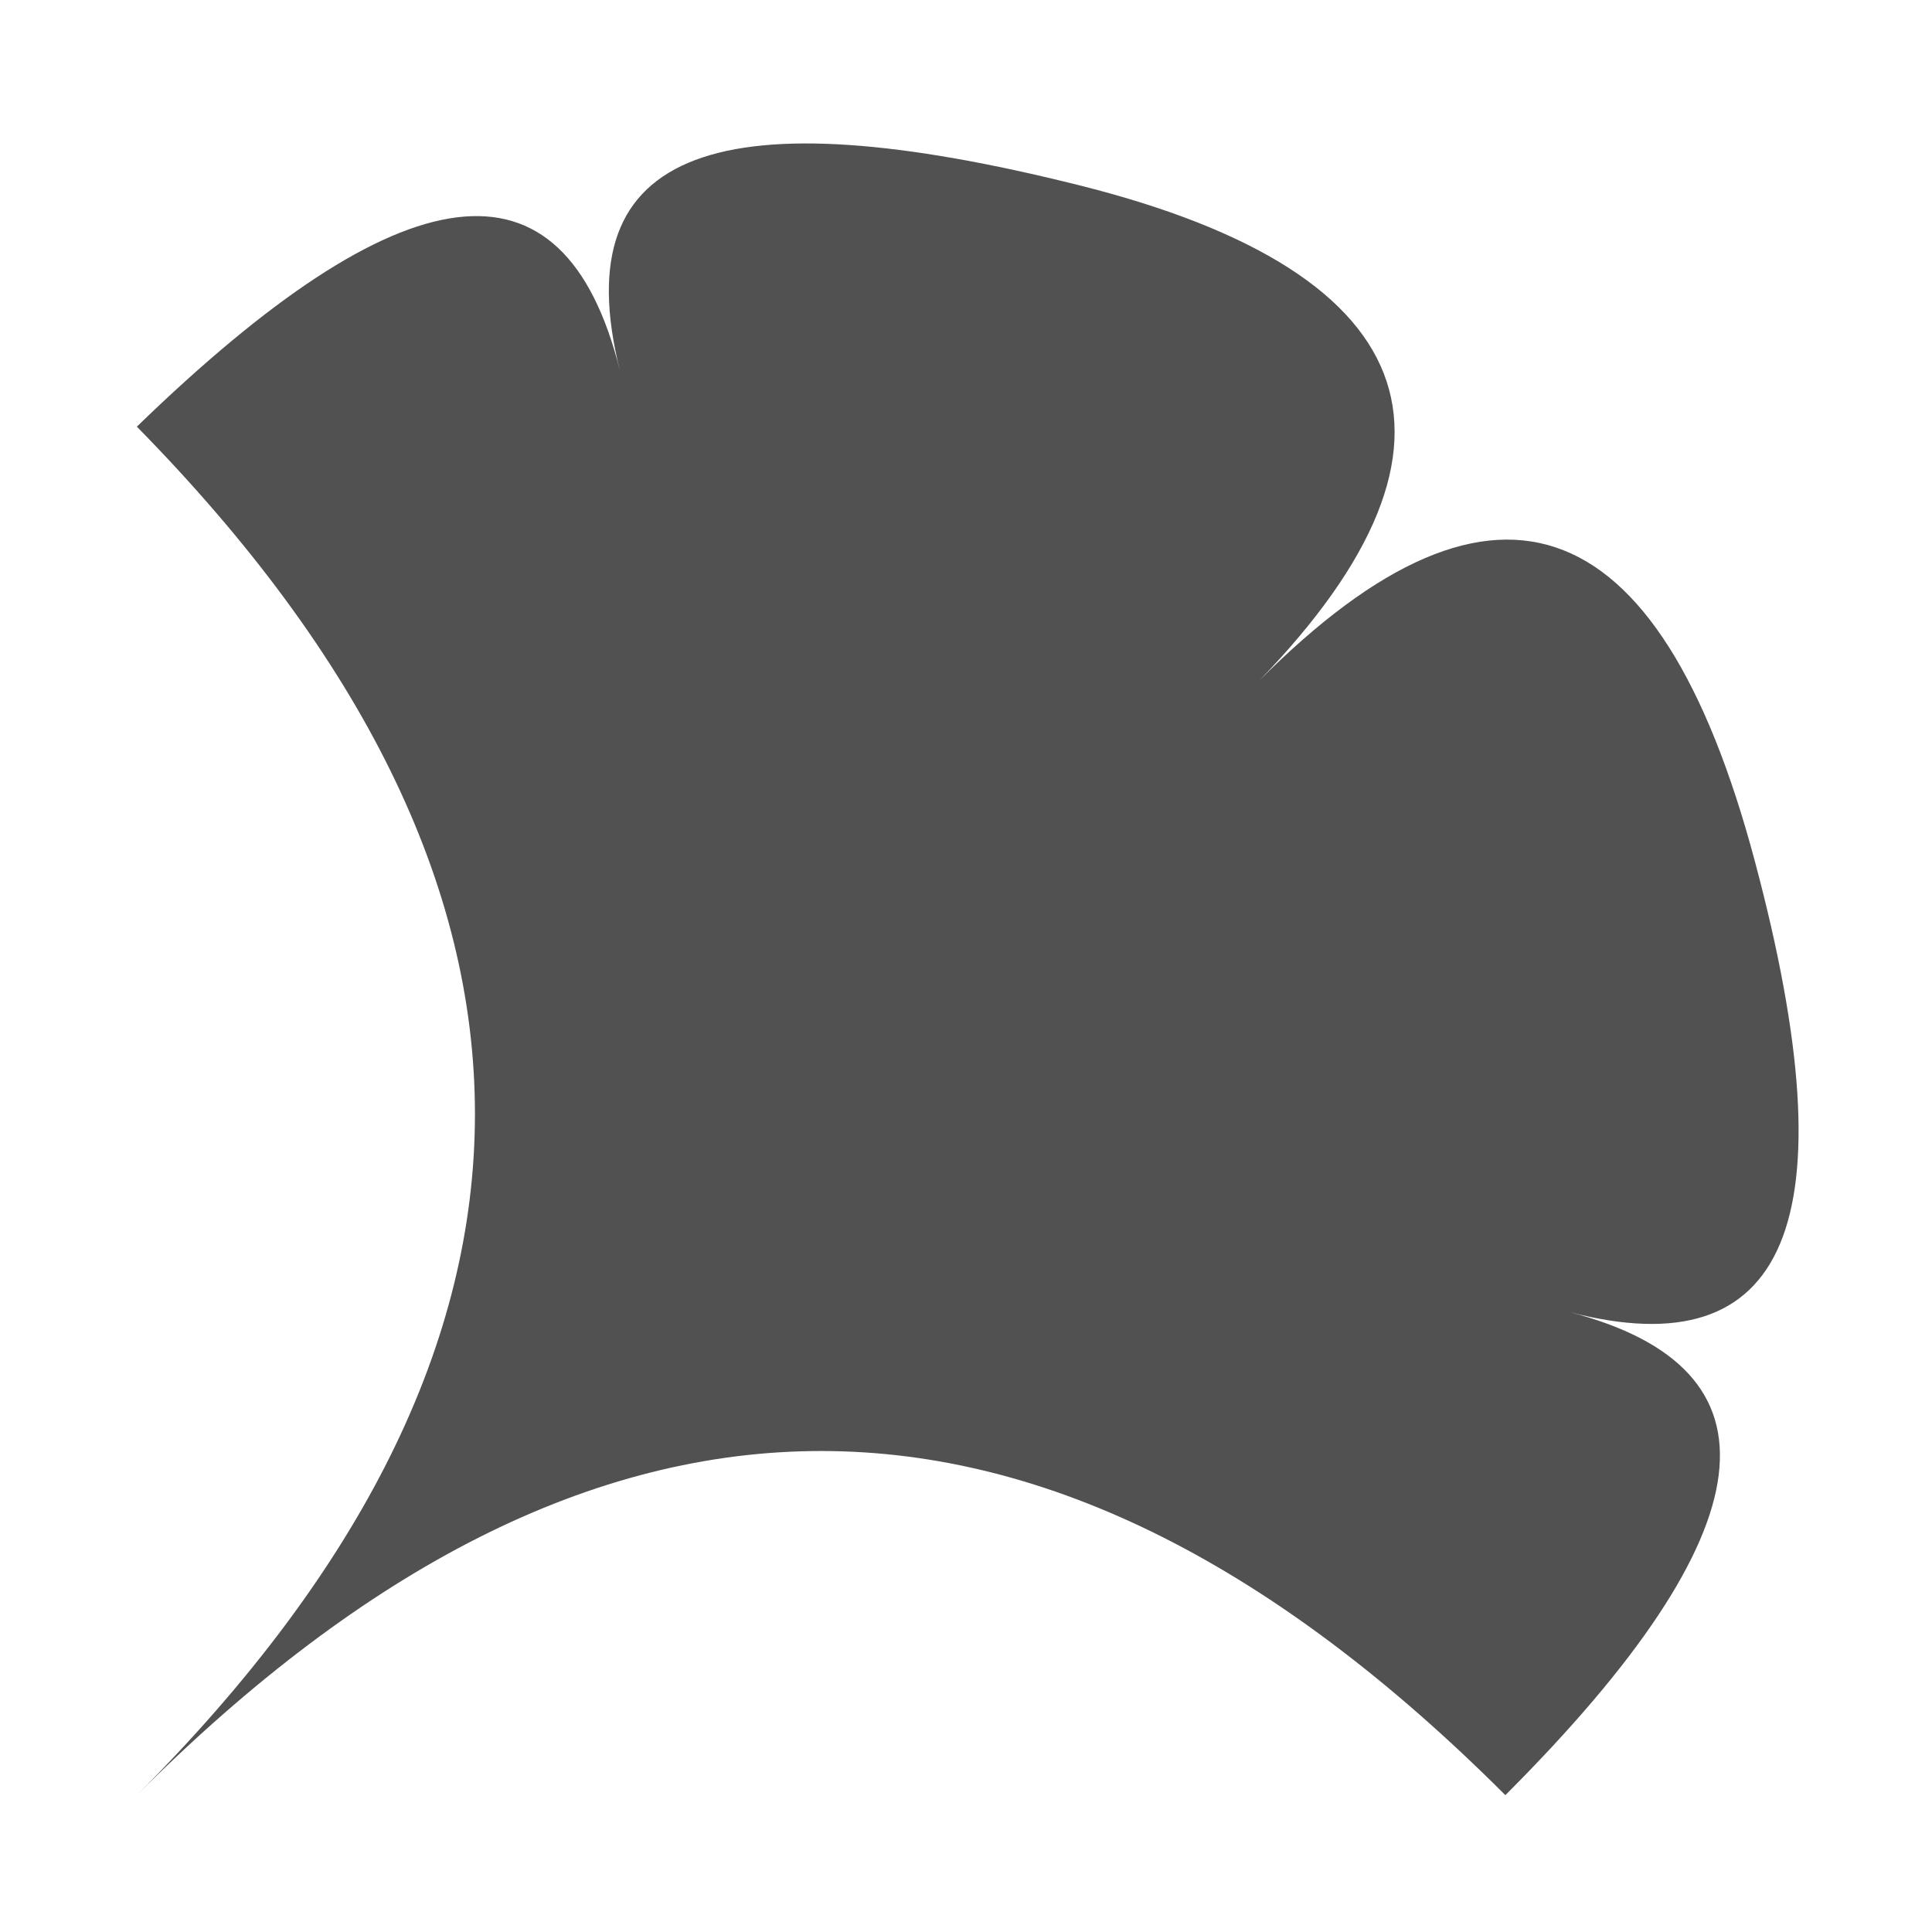
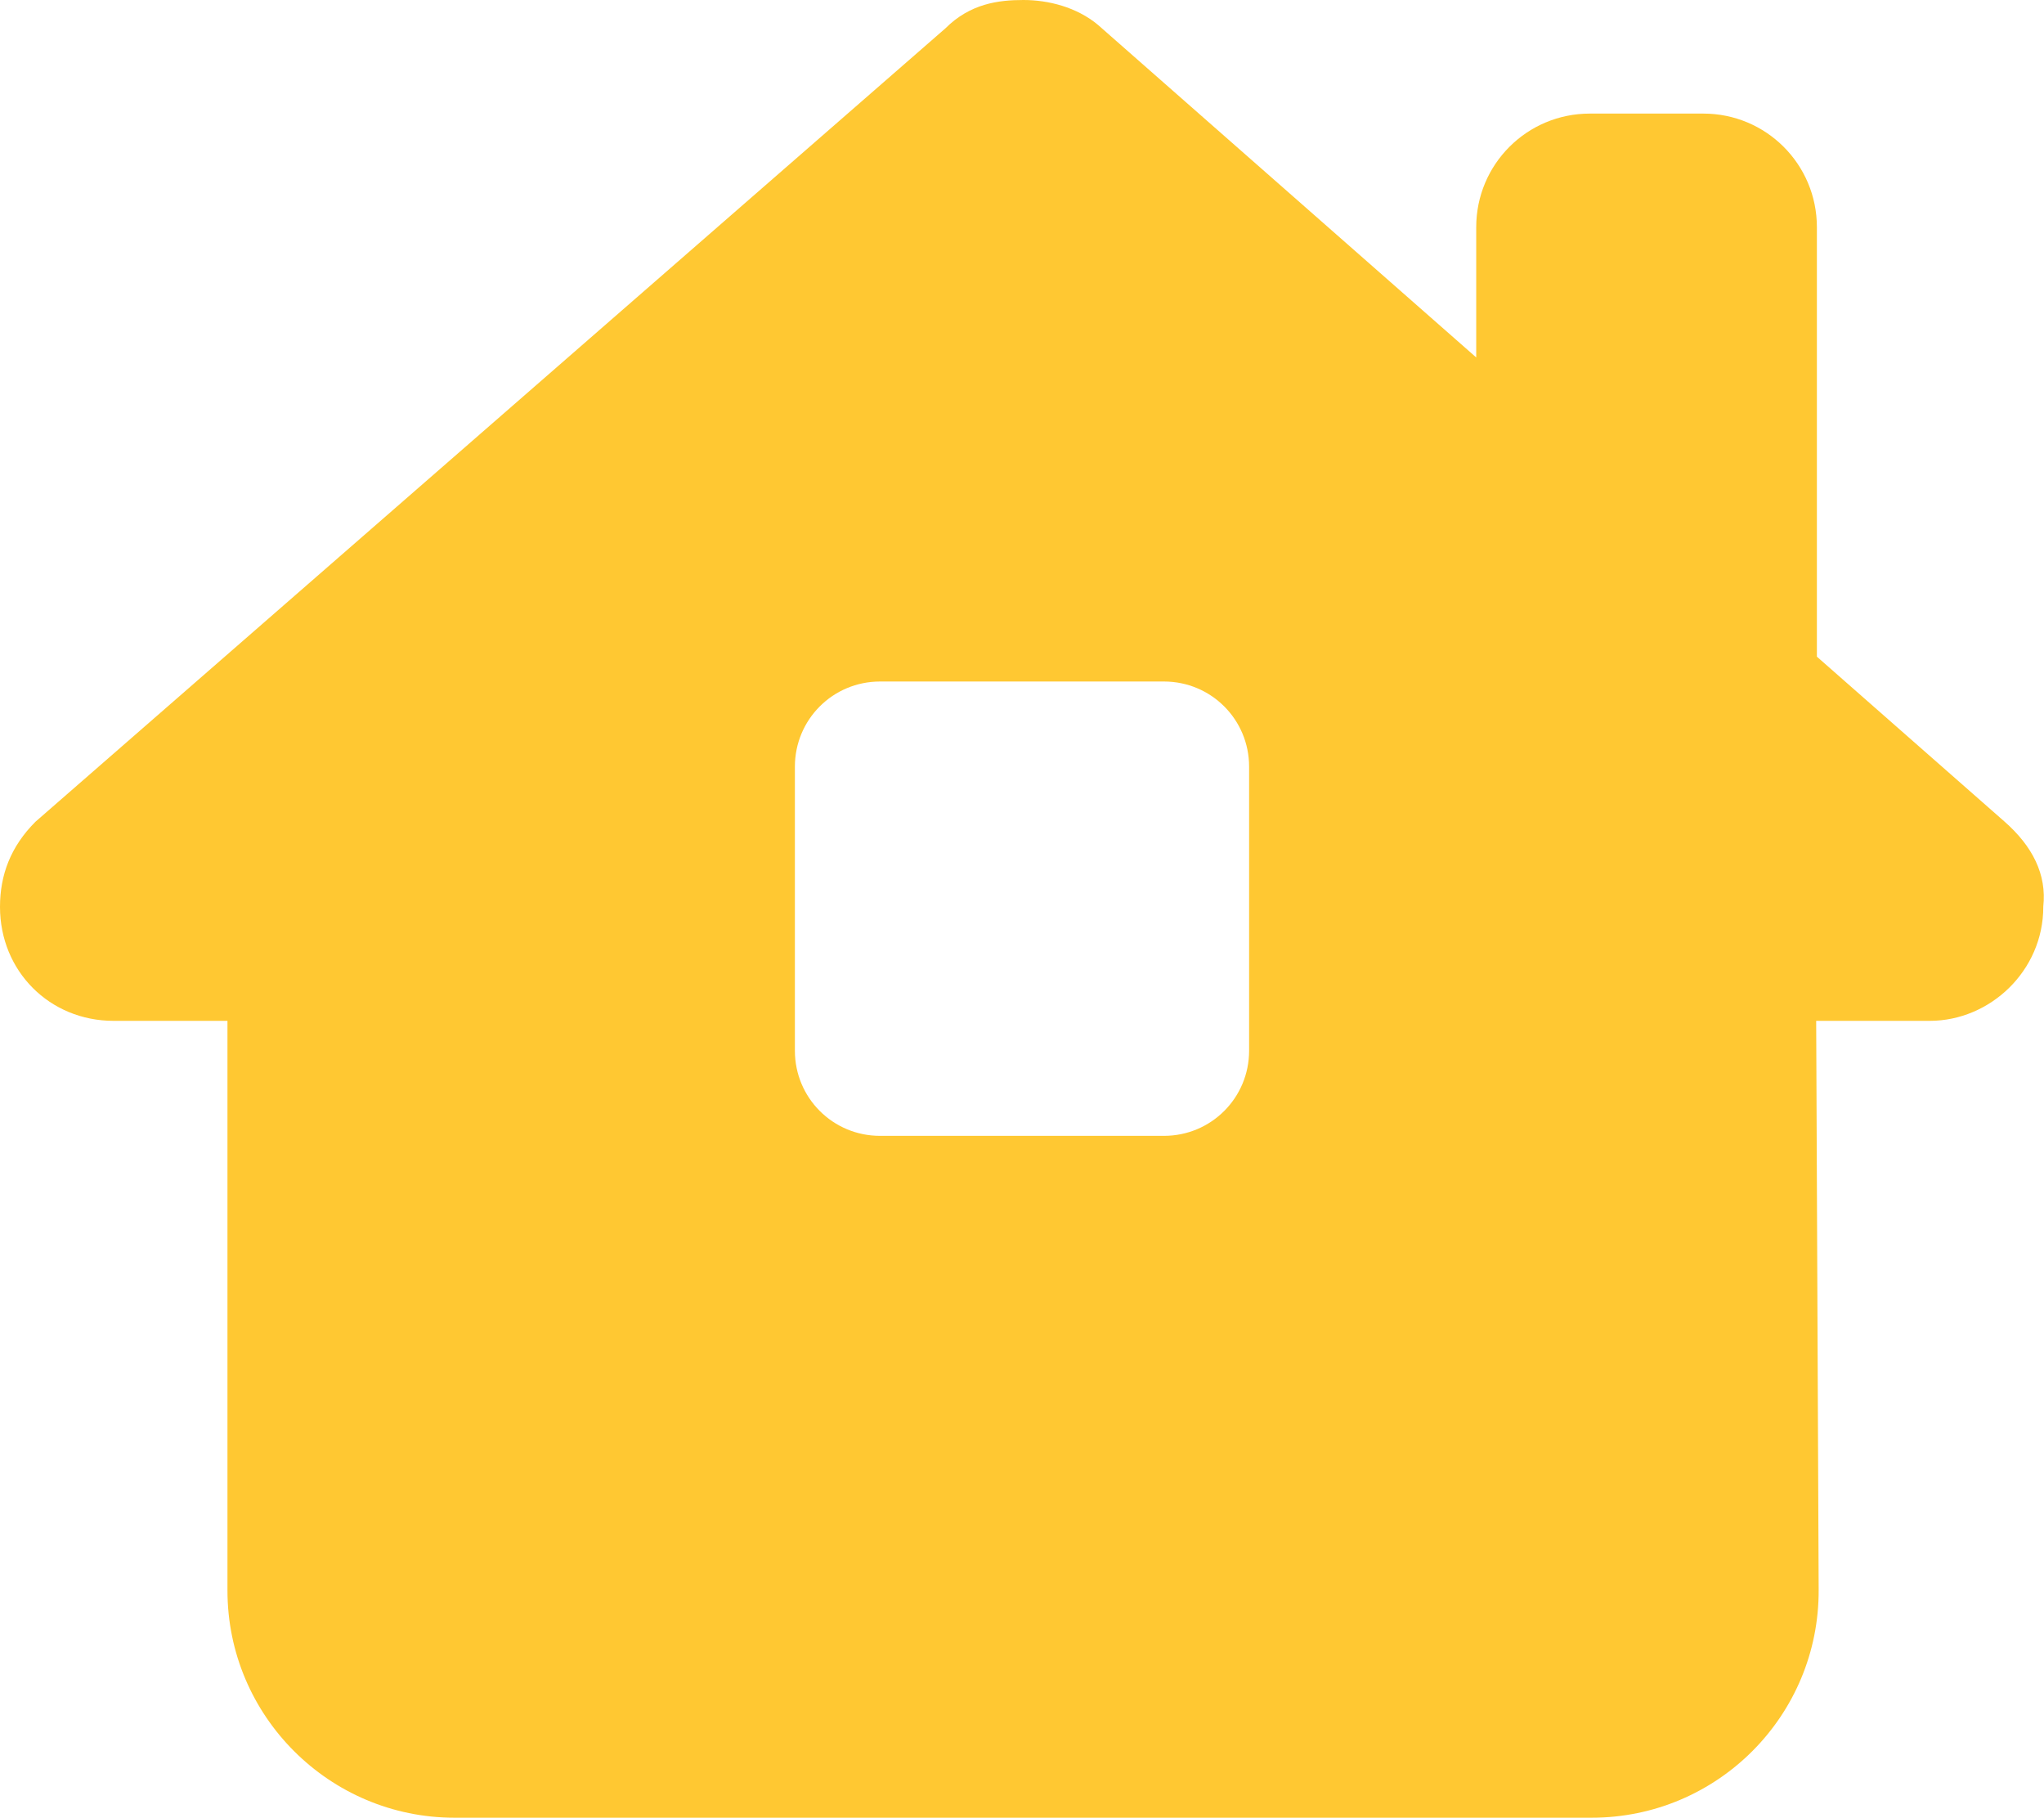
- <svg xmlns="http://www.w3.org/2000/svg" version="1.1" x="0px" y="0px" width="24px" height="24px" viewBox="0 0 24 24">
-   <style type="text/css">
- 	.st0{fill:#515151;}
- </style>
-   <path class="st0" d="M1.7,22.3c5.7-5.7,11.3-5.7,17,0c3.3-3.3,3.5-5.3,0.8-6c2.7,0.7,3.5-1.1,2.3-5.6s-3.3-5.2-6.3-2.1  c3-3,2.3-5.2-2.1-6.3S7,1.8,7.7,4.6C7,1.8,5,2.1,1.7,5.3C7.3,11,7.3,16.7,1.7,22.3" />
+ <svg xmlns="http://www.w3.org/2000/svg" viewBox="0 0 576 512">
+   <path fill="#ffc832" d="M575.8 255.5c0 18-15 32.1-32 32.1h-32l.7 160.2c.2 35.5-28.5 64.3-64 64.3H128.1c-35.3 0-64-28.7-64-64V287.6H32c-18 0-32-14-32-32.1c0-9 3-17 10-24L266.4 8c7-7 15-8 22-8s15 2 21 7L416 100.7V64c0-17.7 14.3-32 32-32h32c17.7 0 32 14.3 32 32V185l52.8 46.4c8 7 12 15 11 24zM248 192c-13.3 0-24 10.7-24 24v80c0 13.3 10.7 24 24 24h80c13.3 0 24-10.7 24-24V216c0-13.3-10.7-24-24-24H248z" />
</svg>
